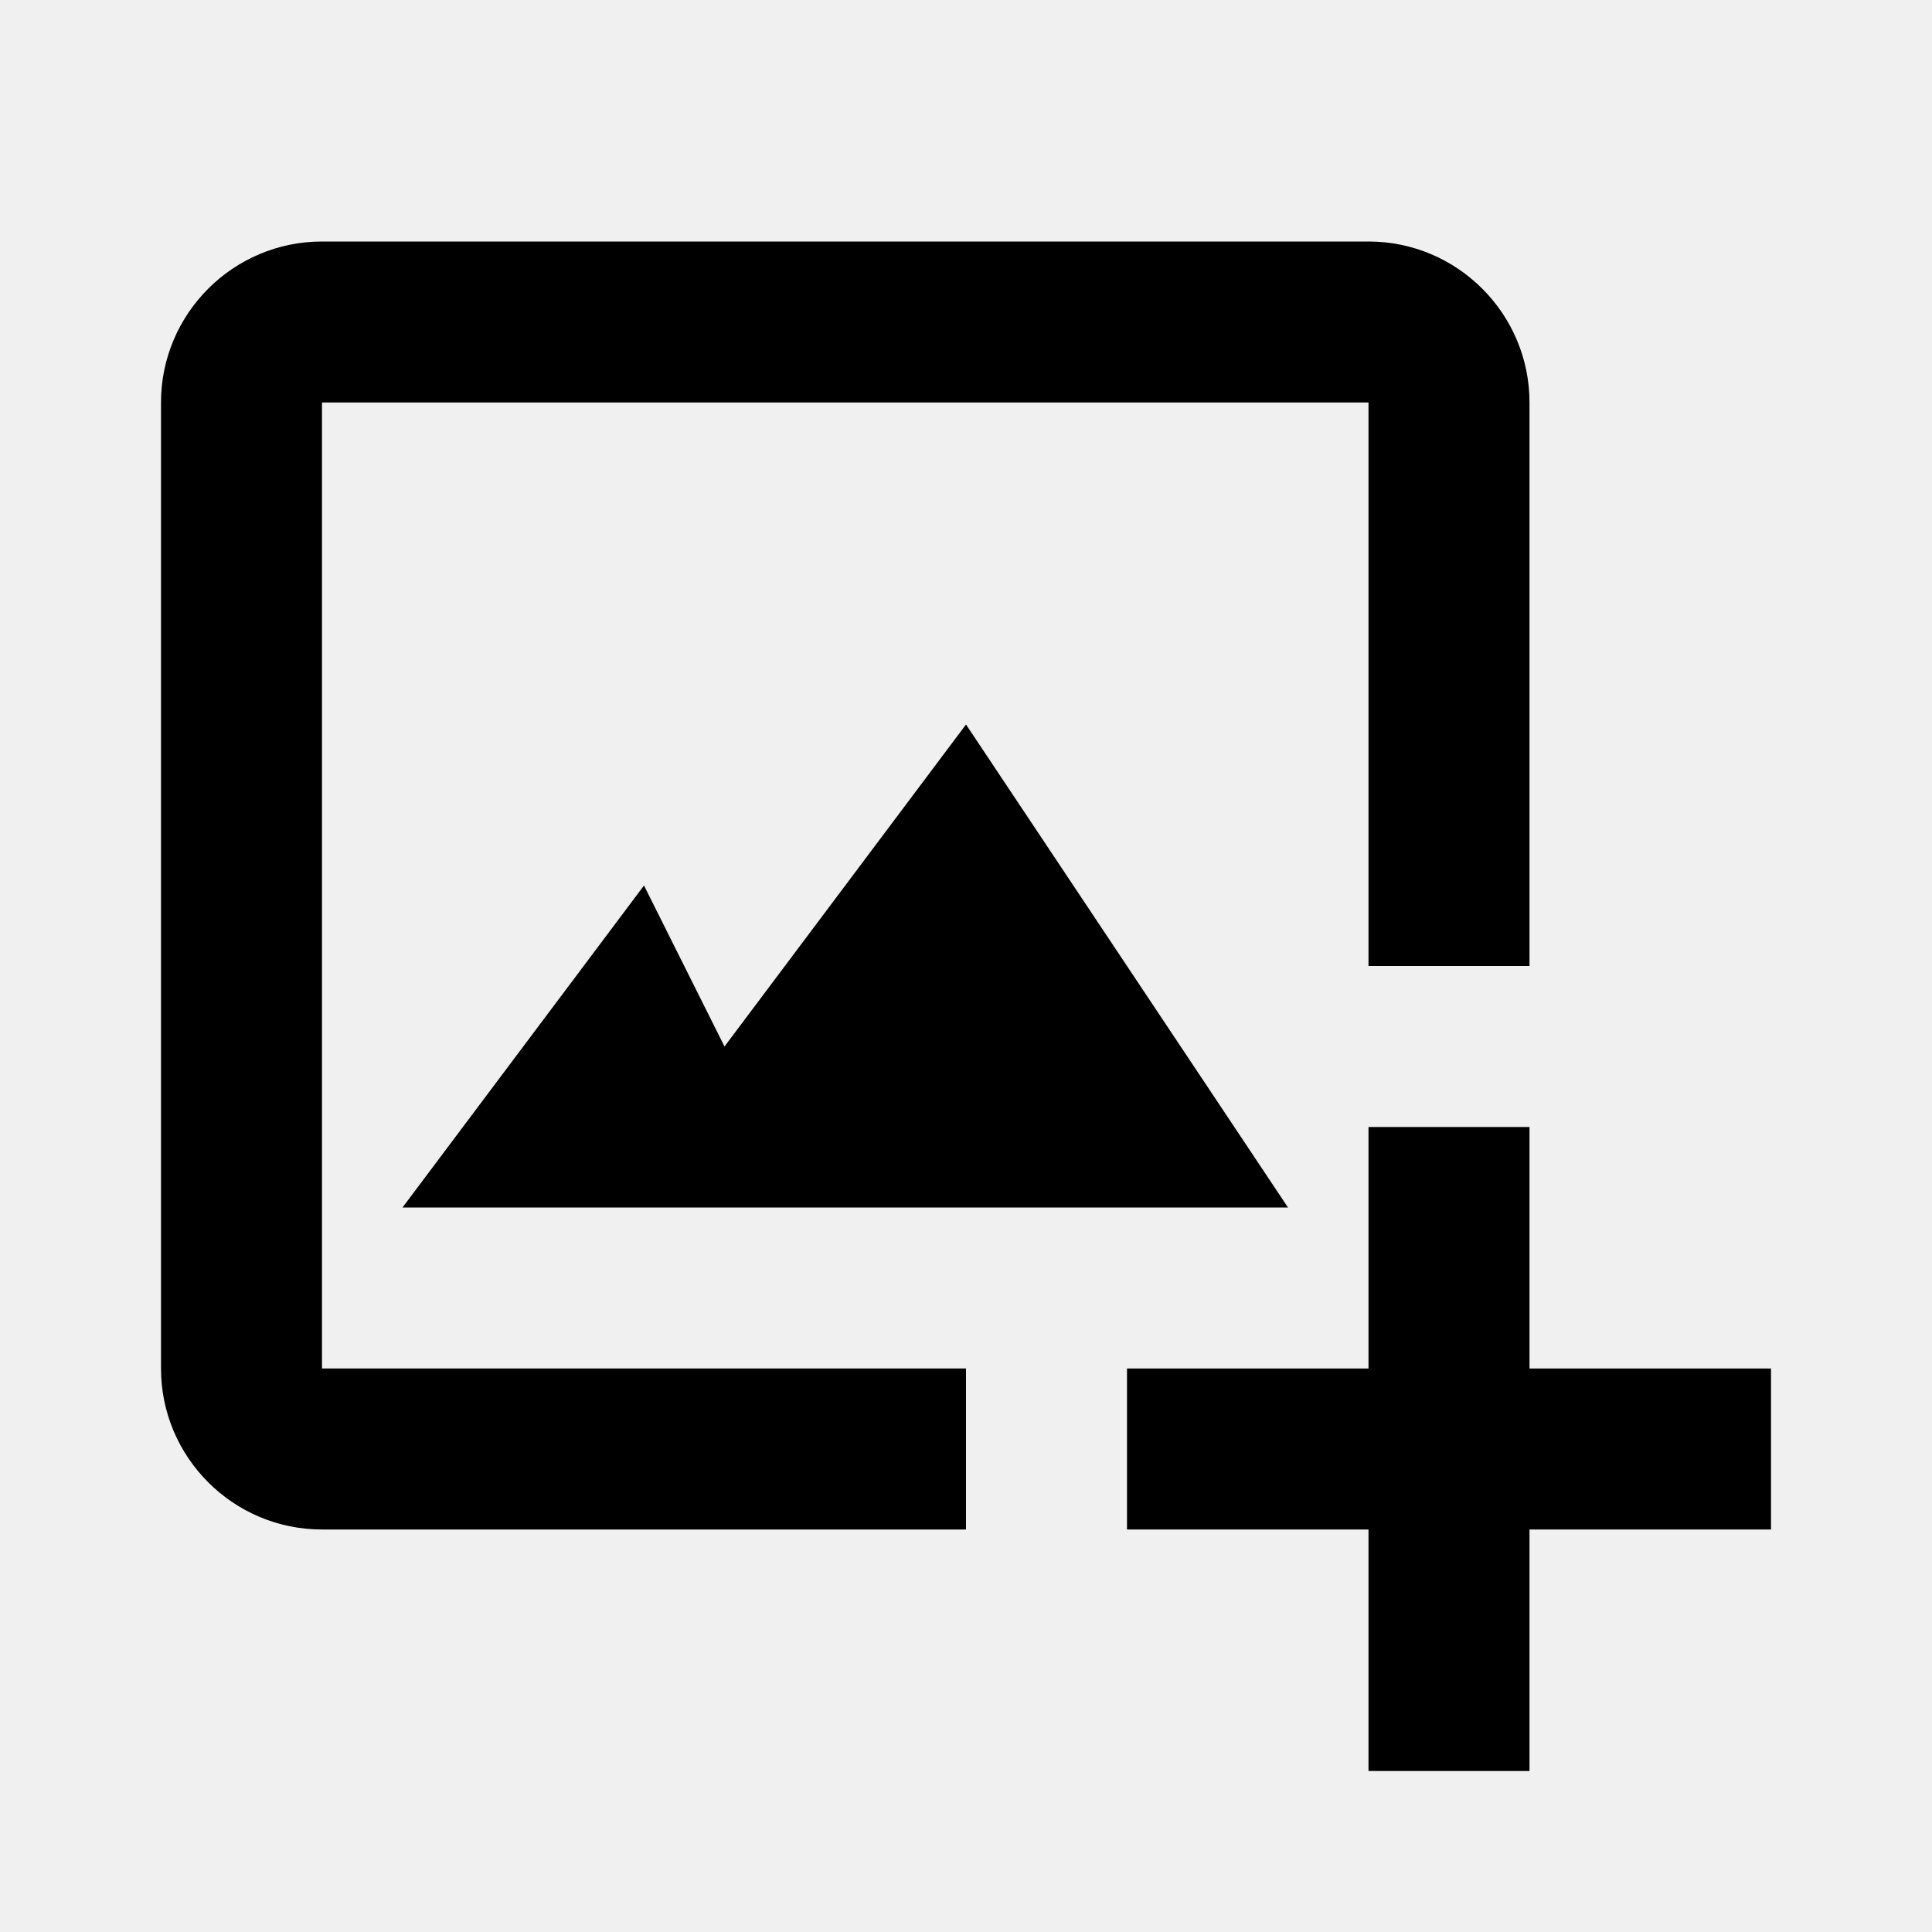
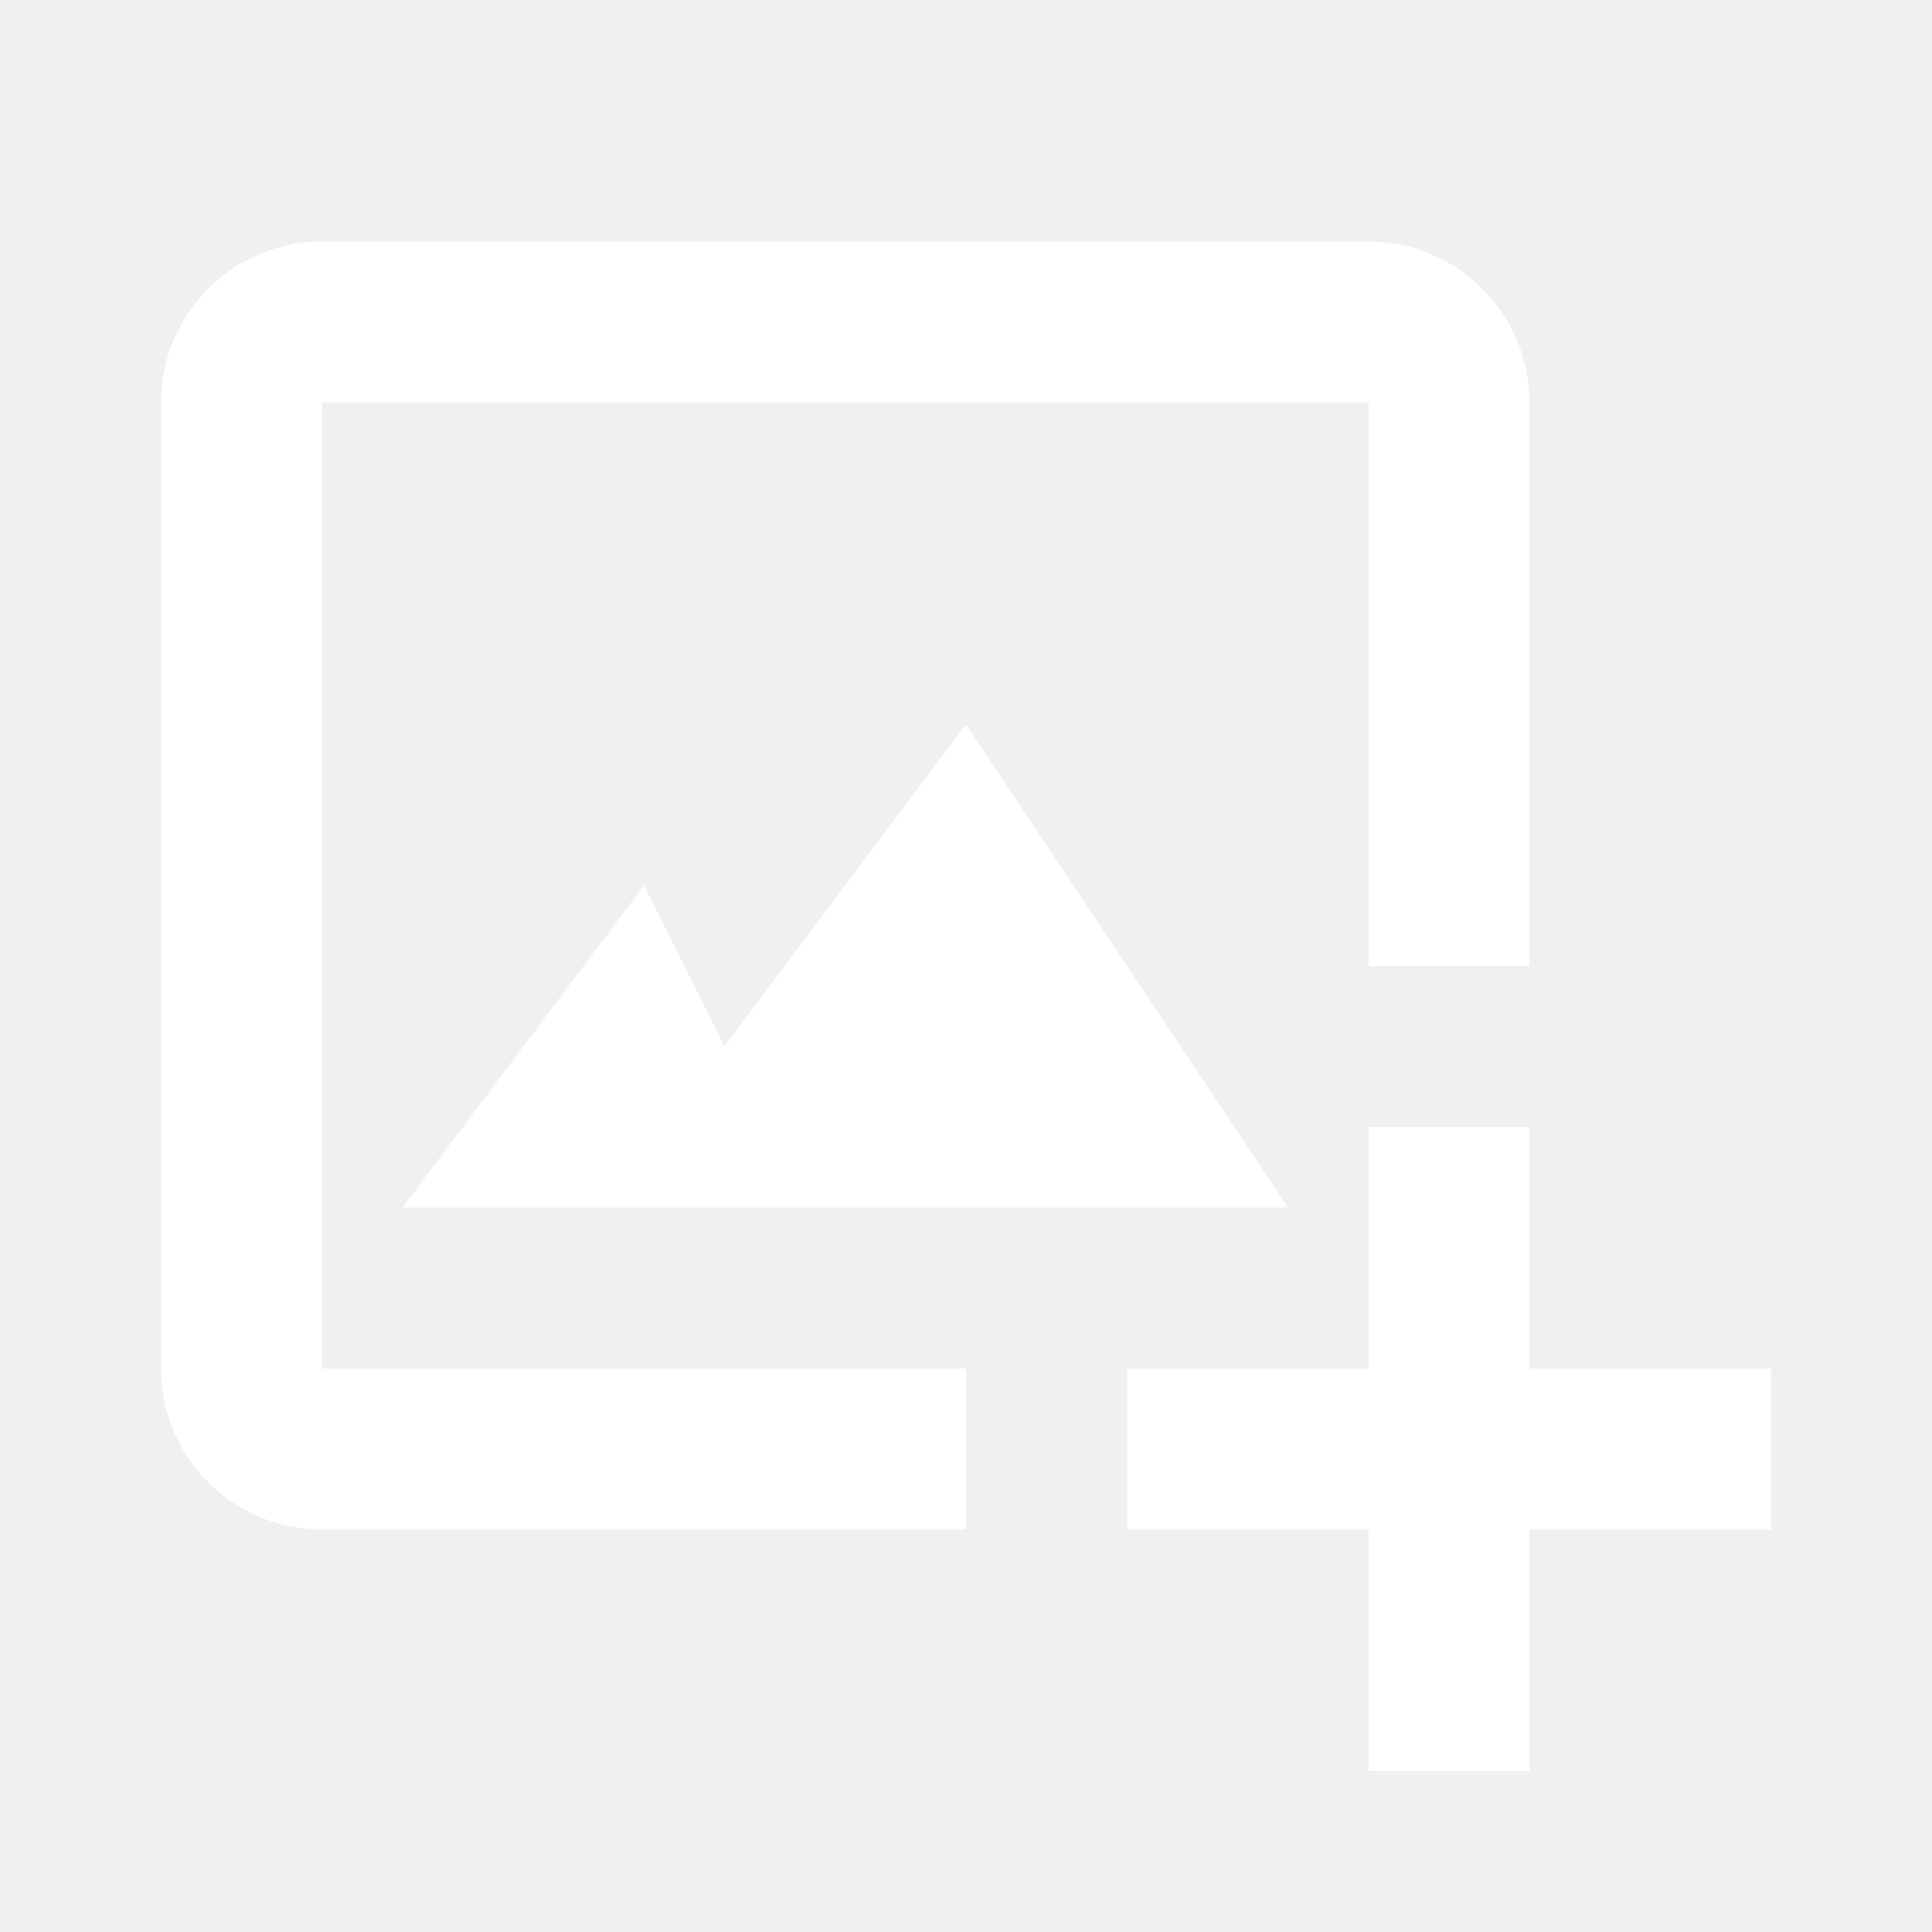
- <svg xmlns="http://www.w3.org/2000/svg" width="24" height="24" viewBox="0 0 24 24">
+ <svg xmlns="http://www.w3.org/2000/svg" width="24" height="24" viewBox="0 0 24 24" fill="#fff">
  <path d="M4,5h13v7h2V5c0-1.103-0.897-2-2-2H4C2.897,3,2,3.897,2,5v12c0,1.103,0.897,2,2,2h8v-2H4V5z" />
  <path d="M8 11L5 15 16 15 12 9 9 13z" />
  <path d="M19 14L17 14 17 17 14 17 14 19 17 19 17 22 19 22 19 19 22 19 22 17 19 17z" />
</svg>
